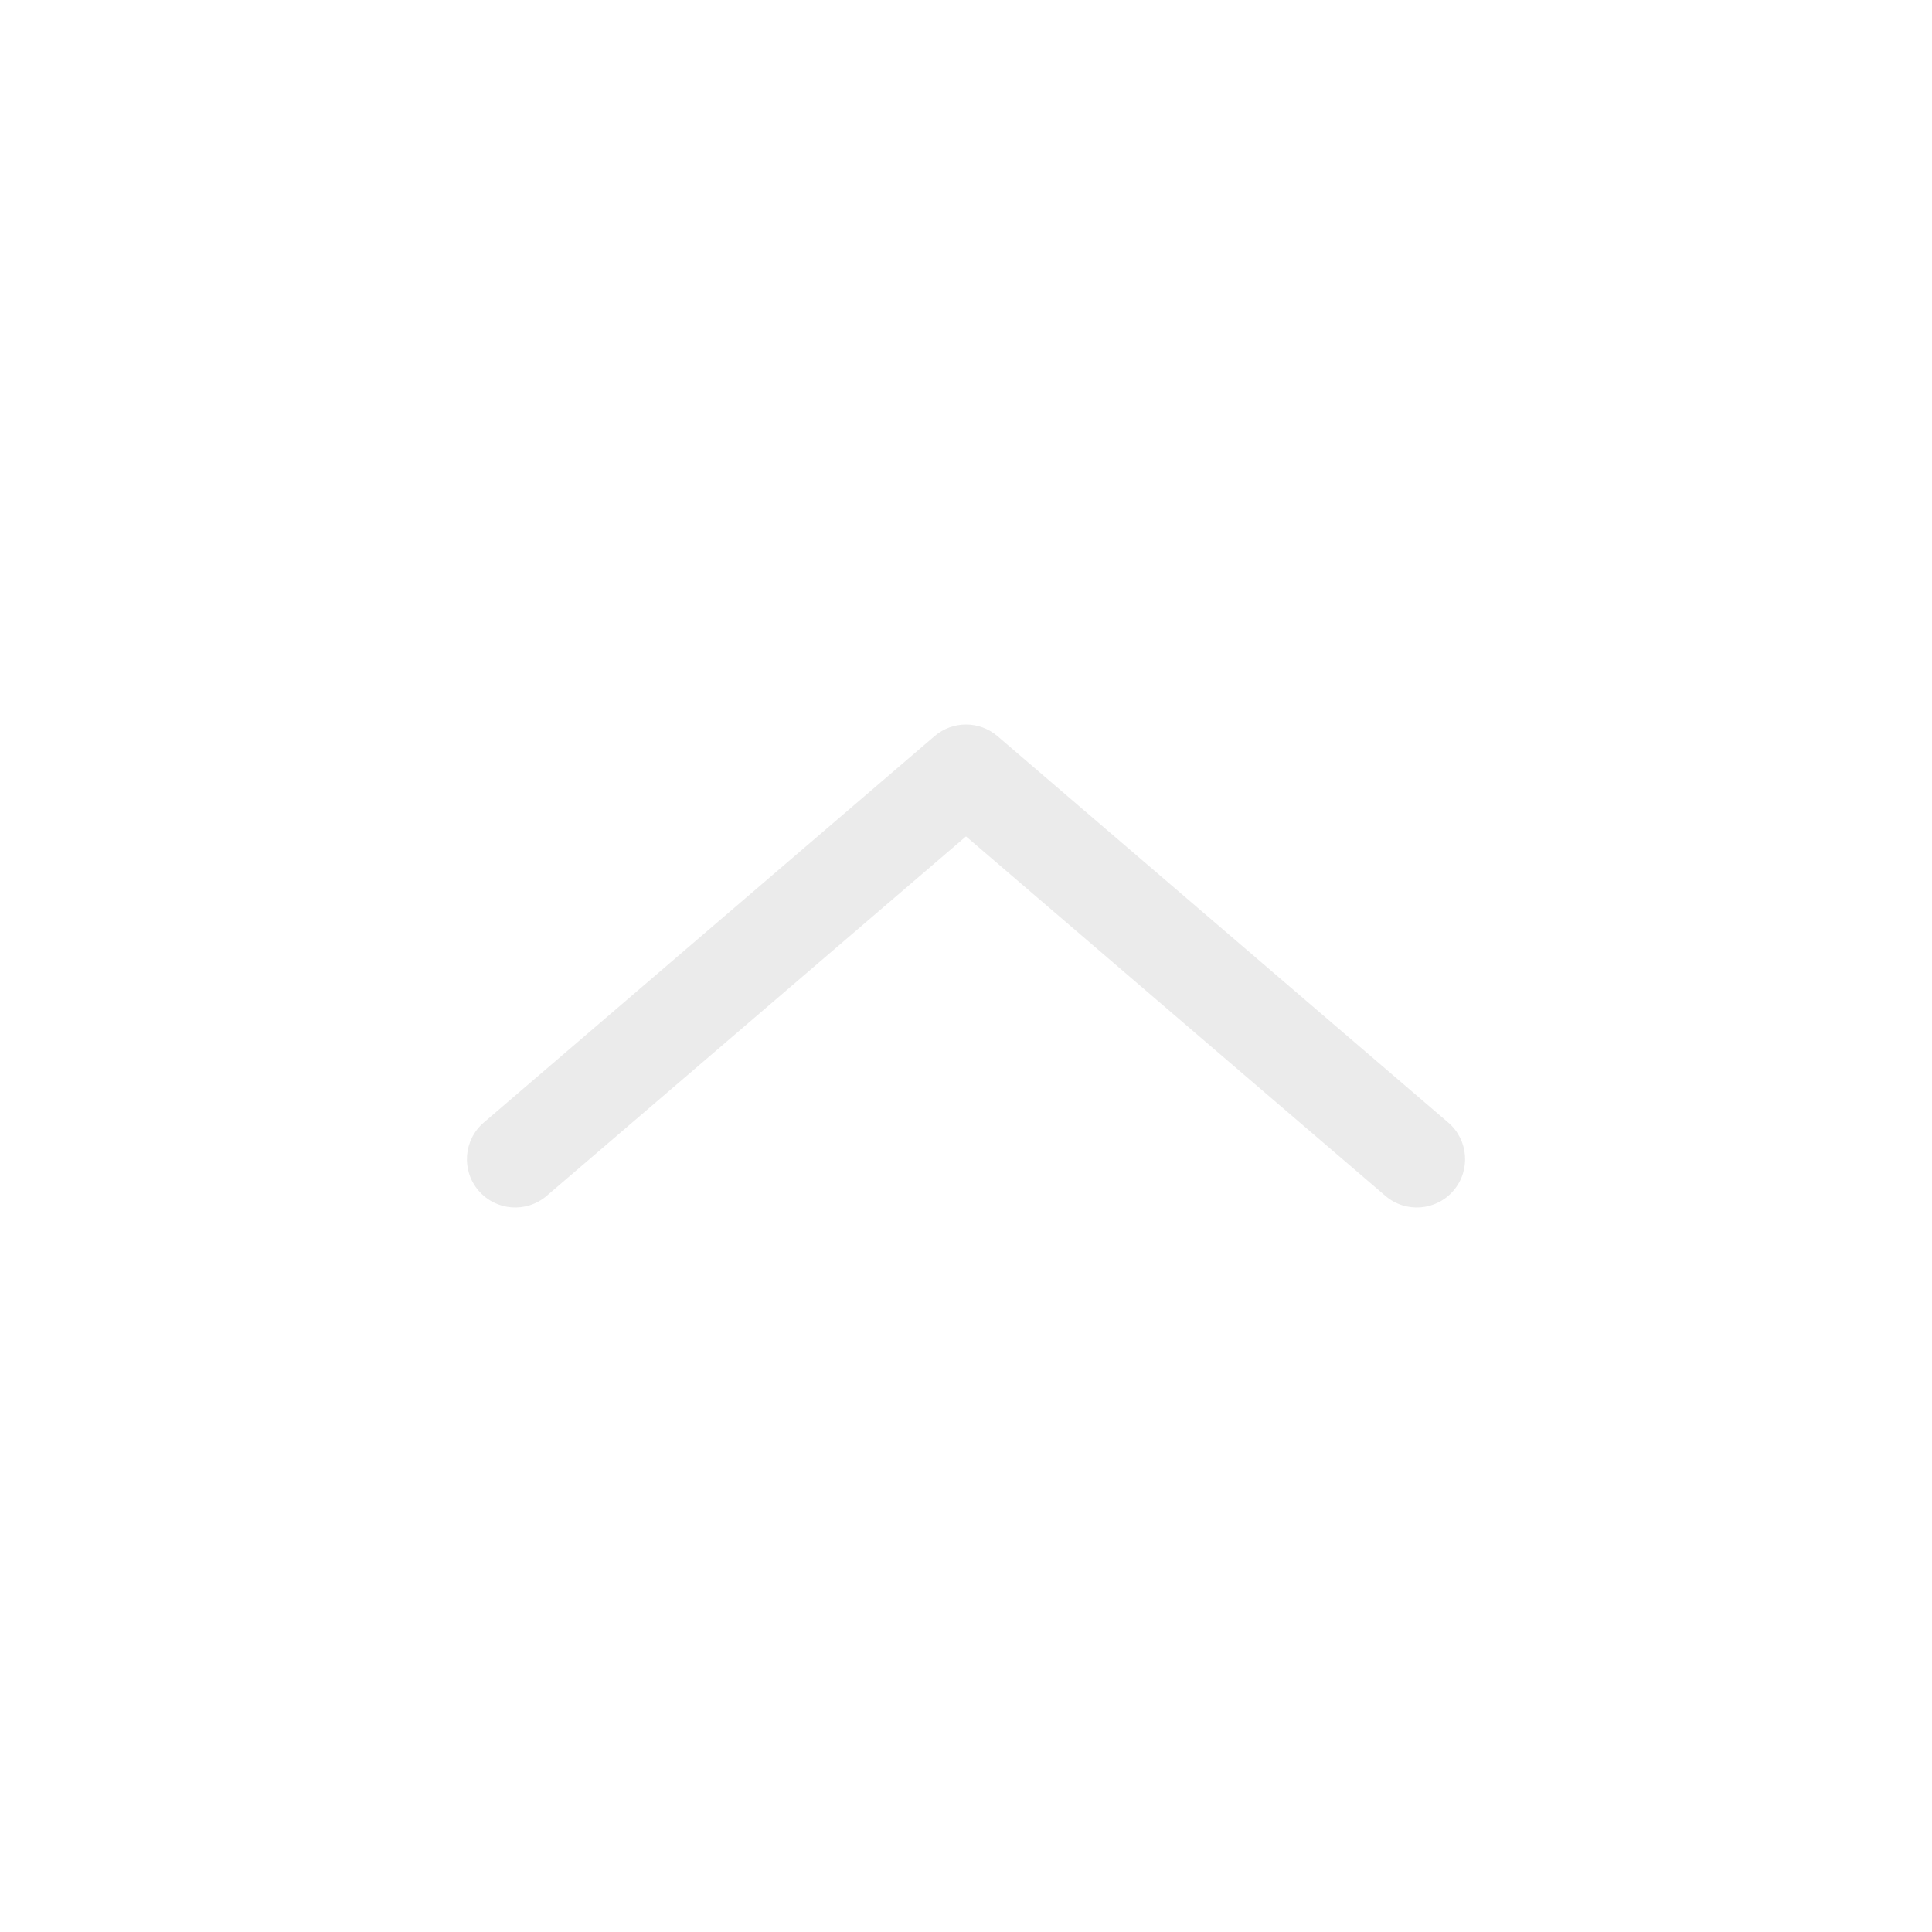
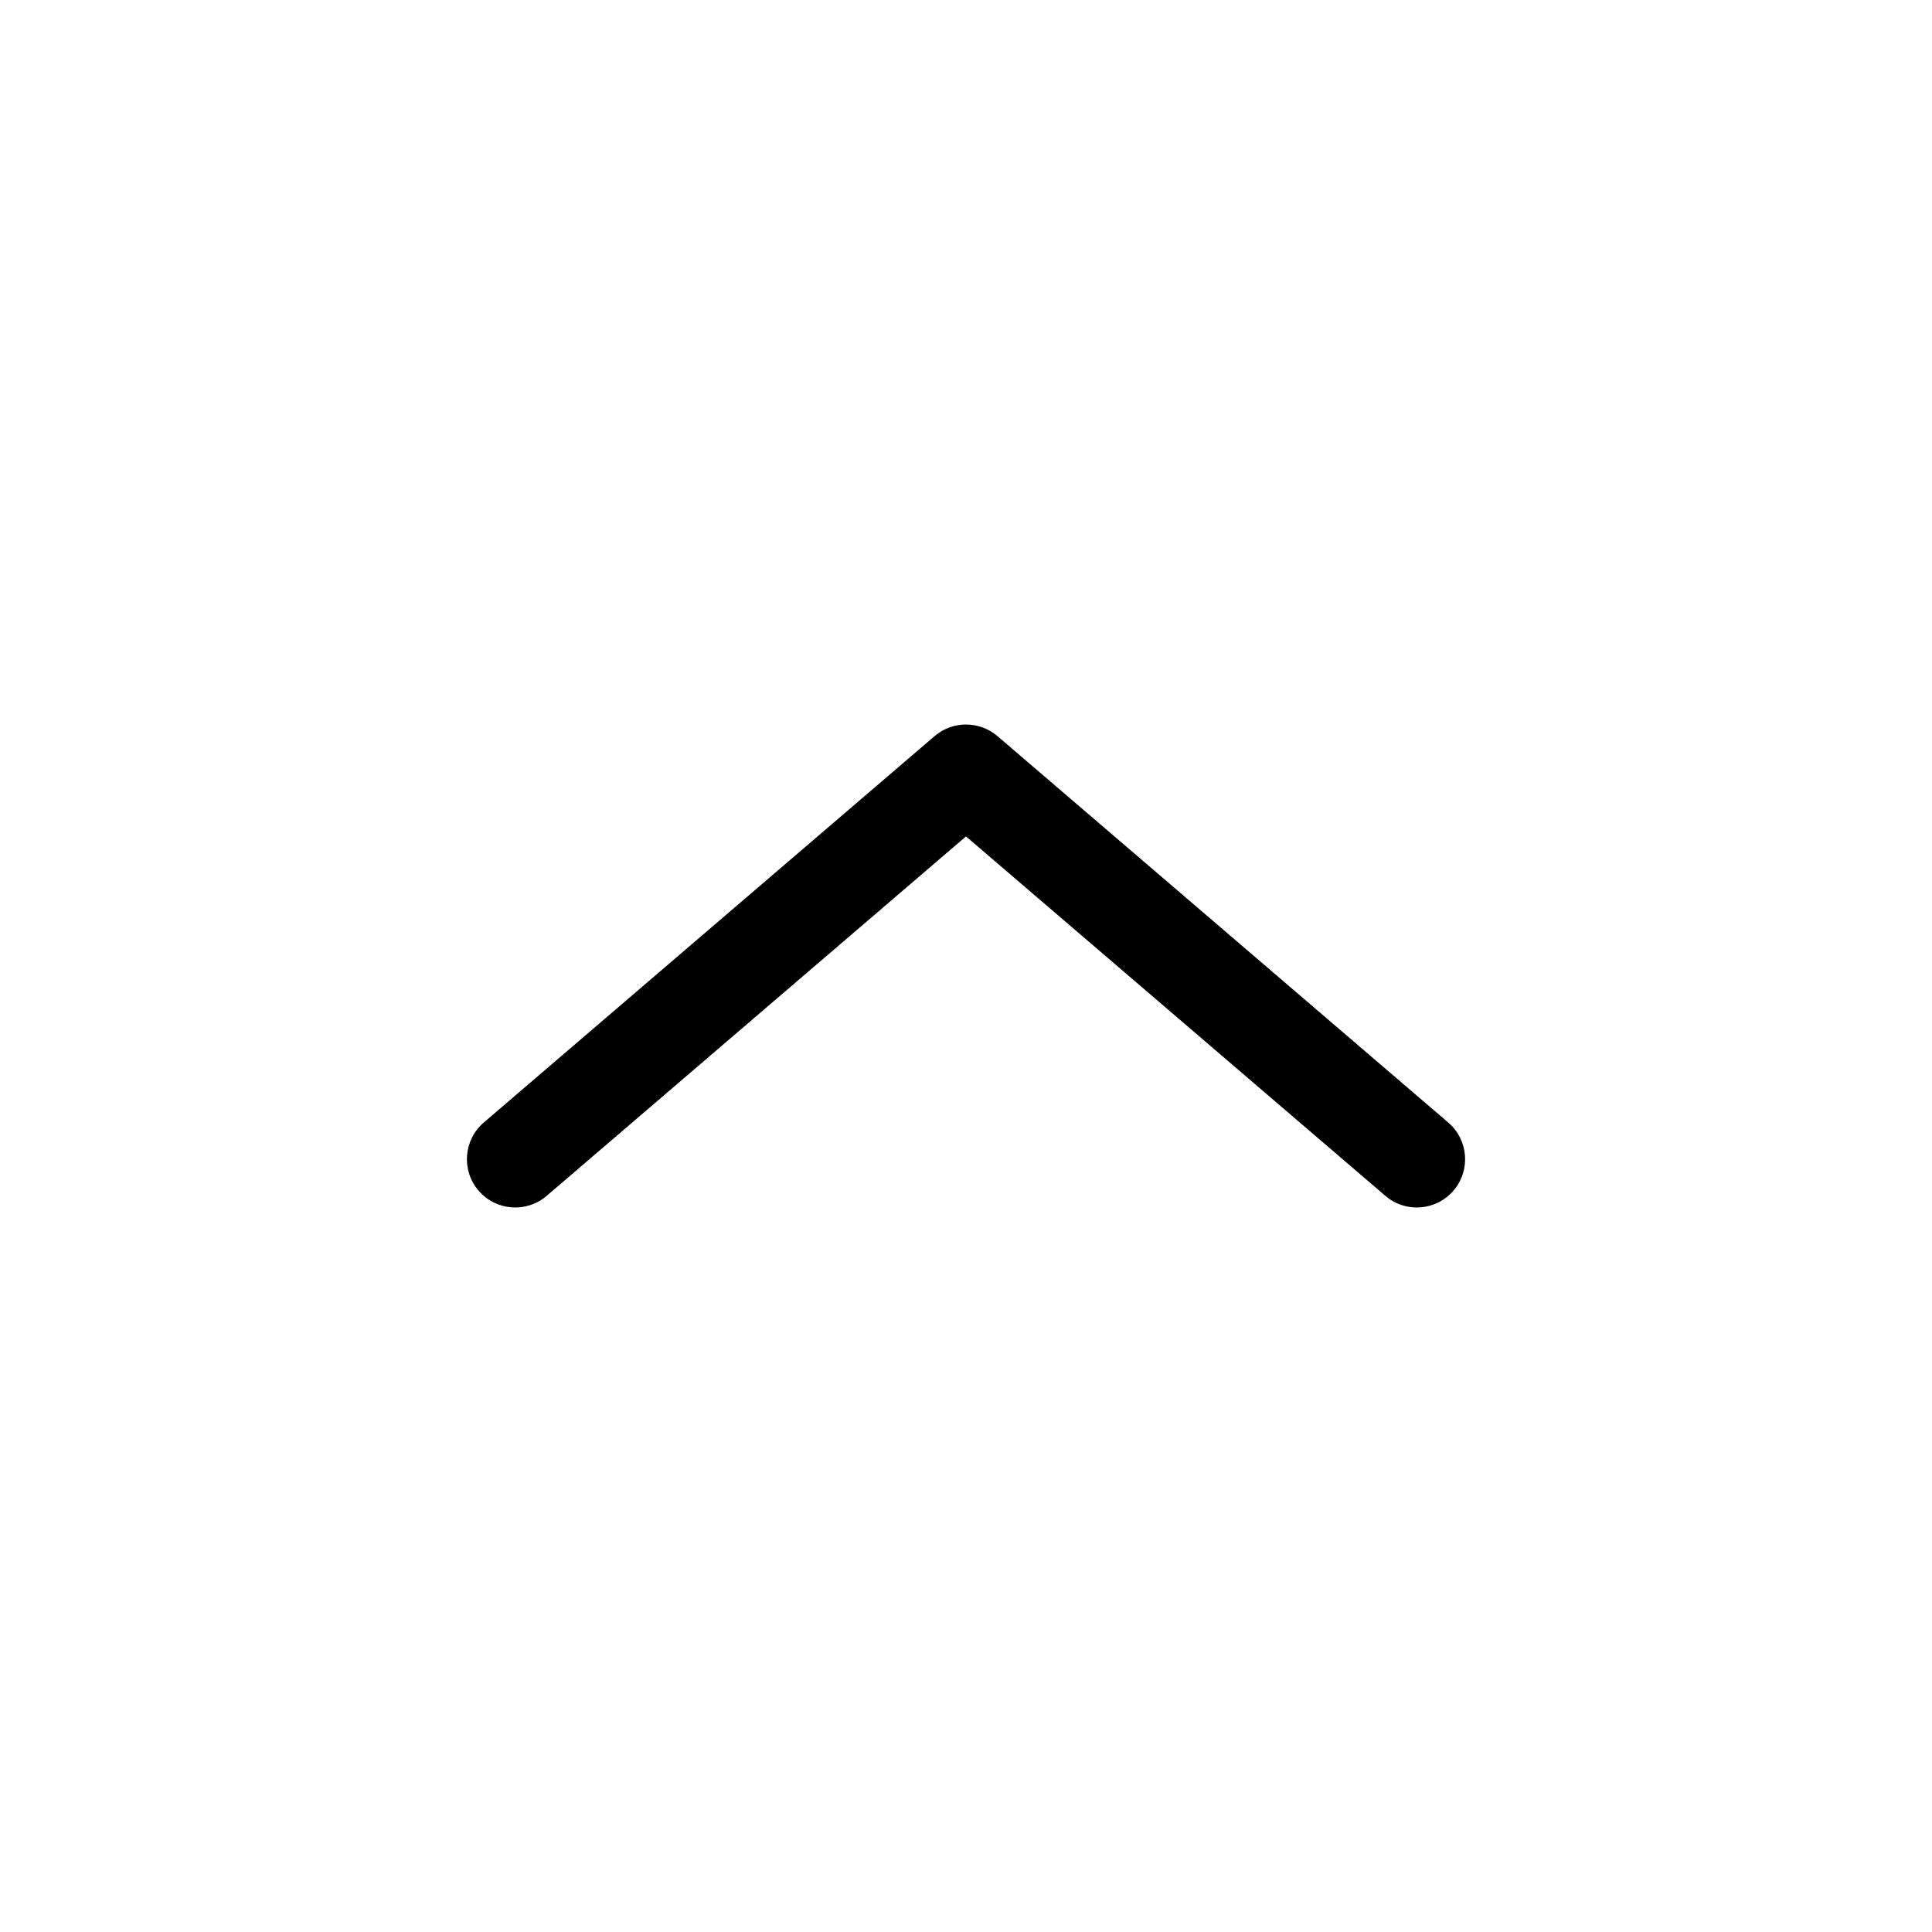
- <svg xmlns="http://www.w3.org/2000/svg" width="53" height="53" viewBox="0 0 53 53" fill="none">
+ <svg xmlns="http://www.w3.org/2000/svg" width="53" height="53" viewBox="0 0 53 53">
  <g id="Outline / Arrows / Alt Arrow Up">
-     <path id="Vector (Stroke)" fill-rule="evenodd" clip-rule="evenodd" d="M25.638 20.194C26.134 19.769 26.866 19.769 27.363 20.194L39.729 30.794C40.285 31.27 40.349 32.107 39.873 32.662C39.397 33.218 38.56 33.282 38.005 32.806L26.5 22.945L14.996 32.806C14.44 33.282 13.604 33.218 13.128 32.662C12.651 32.107 12.716 31.27 13.271 30.794L25.638 20.194Z" fill="#EBEBEB" />
+     <path id="Vector (Stroke)" d="M25.638 20.194C26.134 19.769 26.866 19.769 27.363 20.194L39.729 30.794C40.285 31.27 40.349 32.107 39.873 32.662C39.397 33.218 38.56 33.282 38.005 32.806L26.5 22.945L14.996 32.806C14.44 33.282 13.604 33.218 13.128 32.662C12.651 32.107 12.716 31.27 13.271 30.794L25.638 20.194Z" />
  </g>
</svg>
